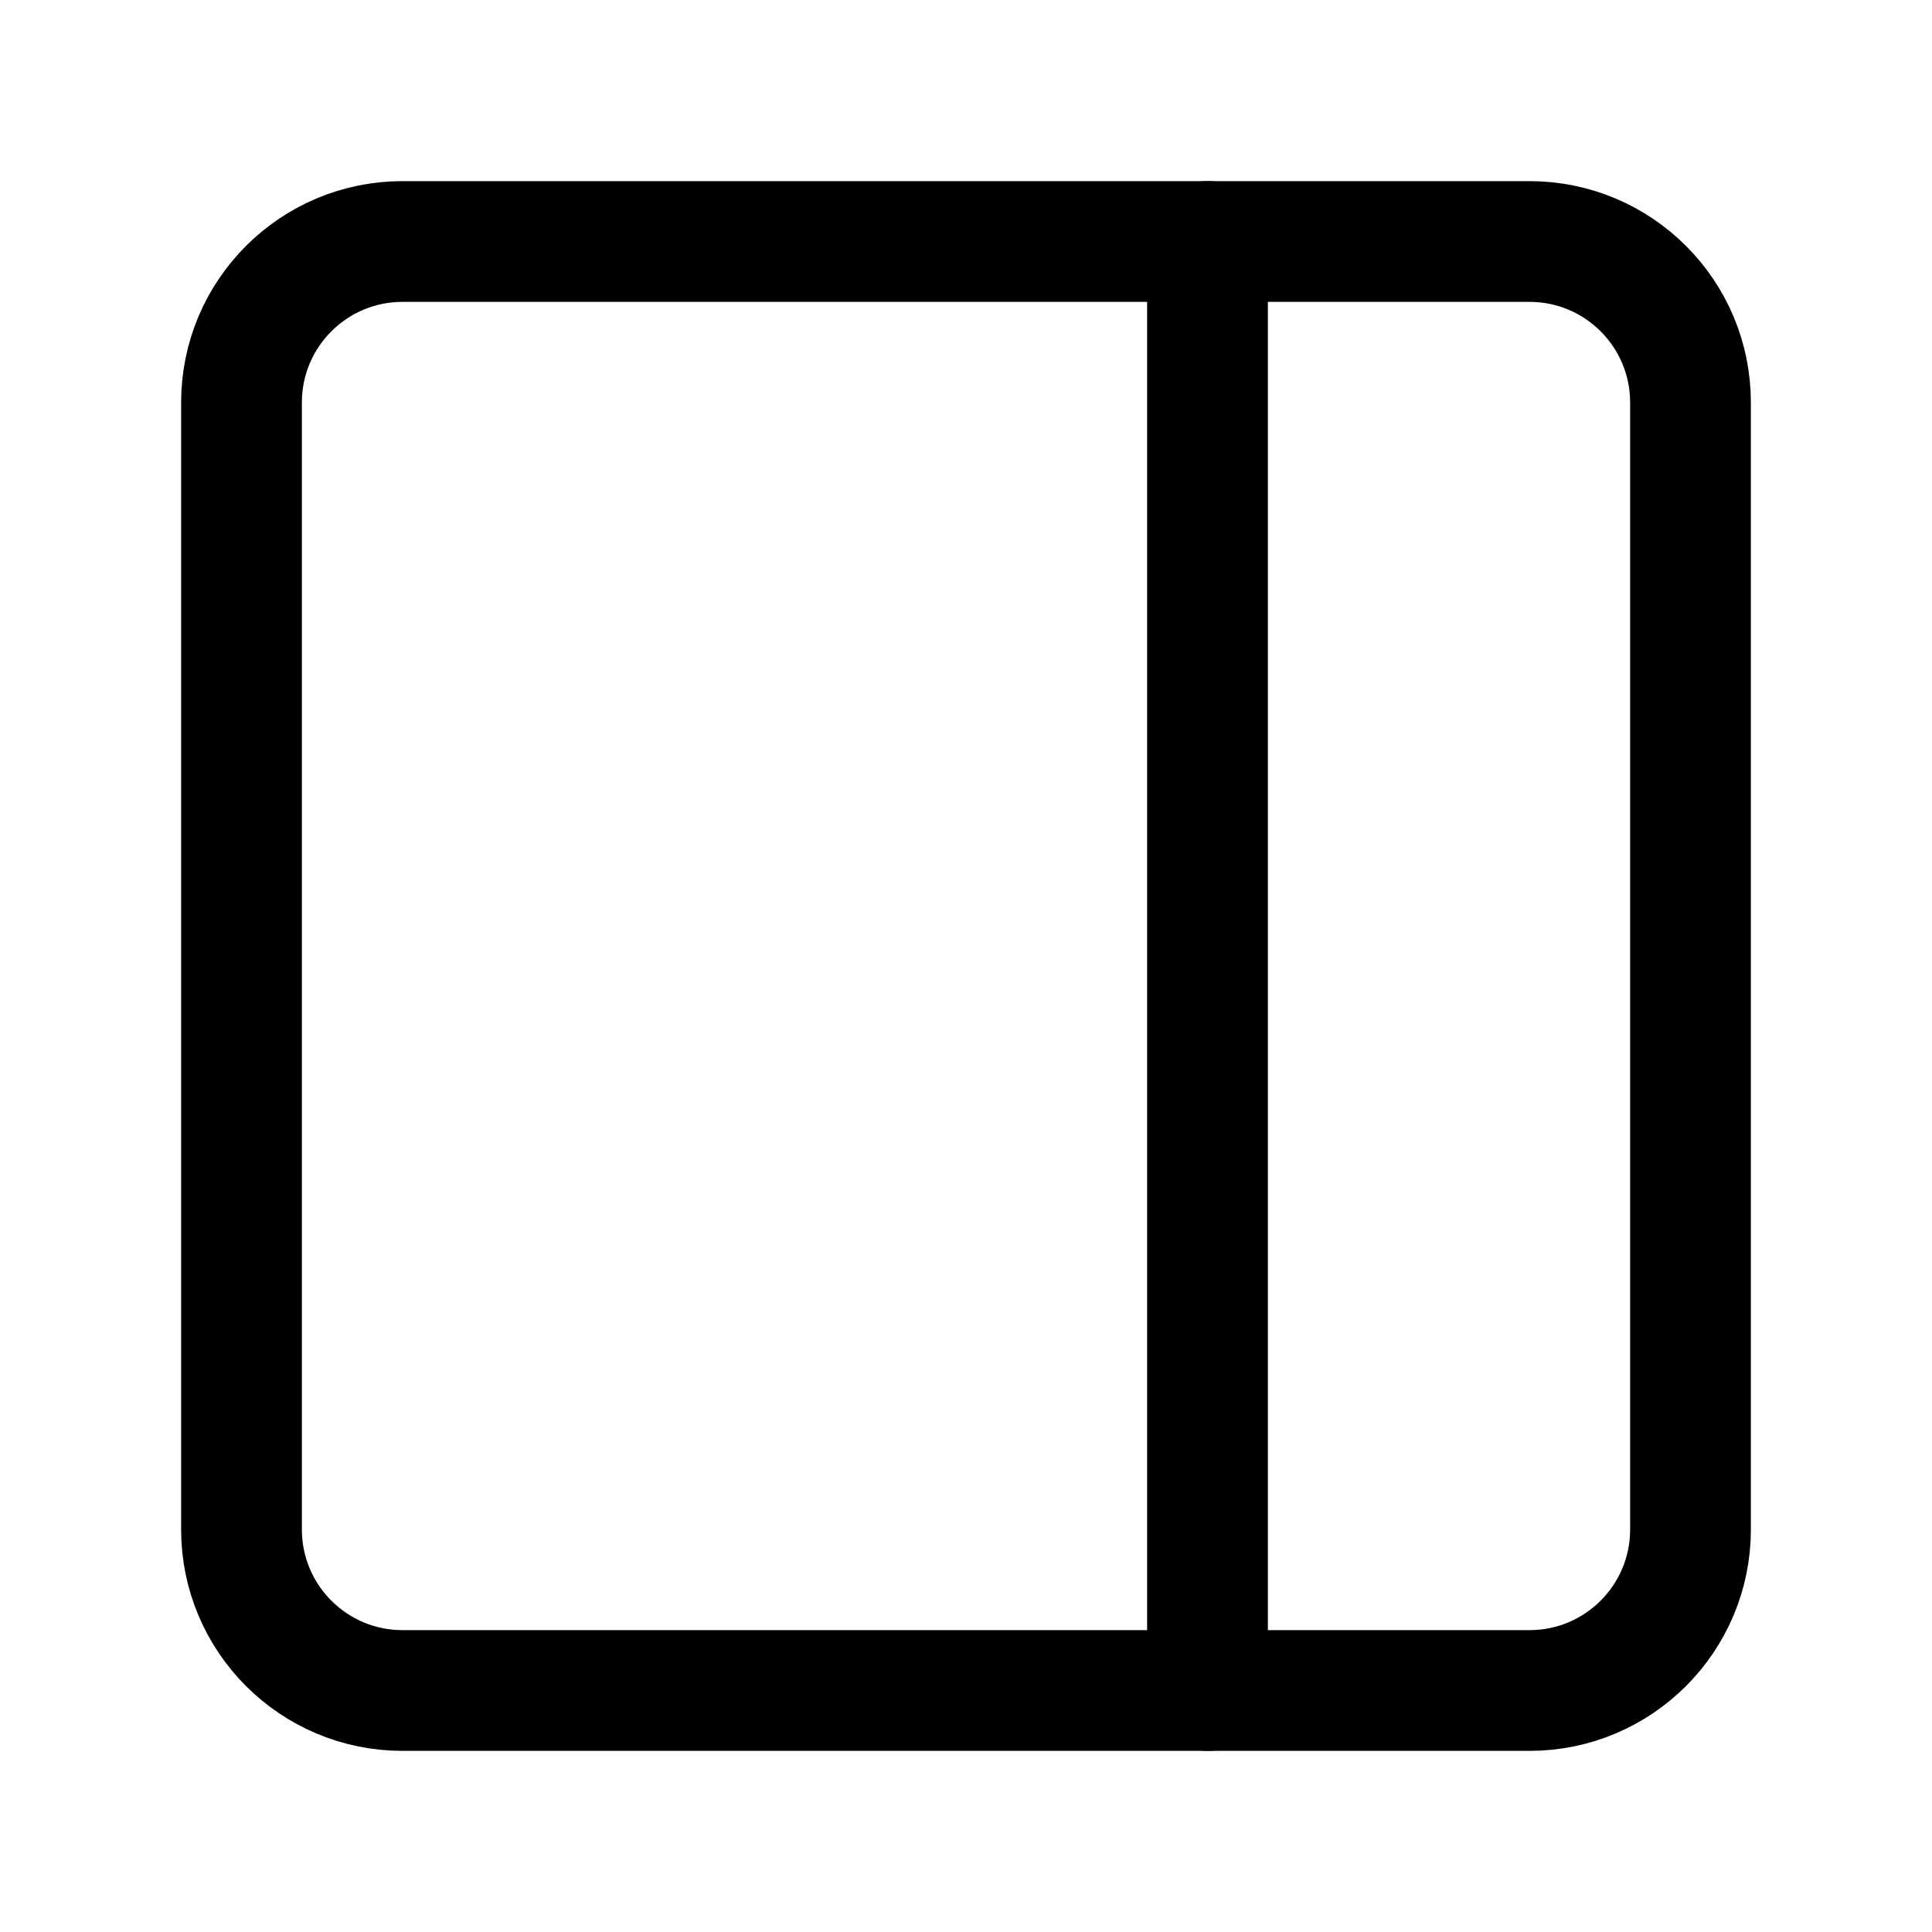
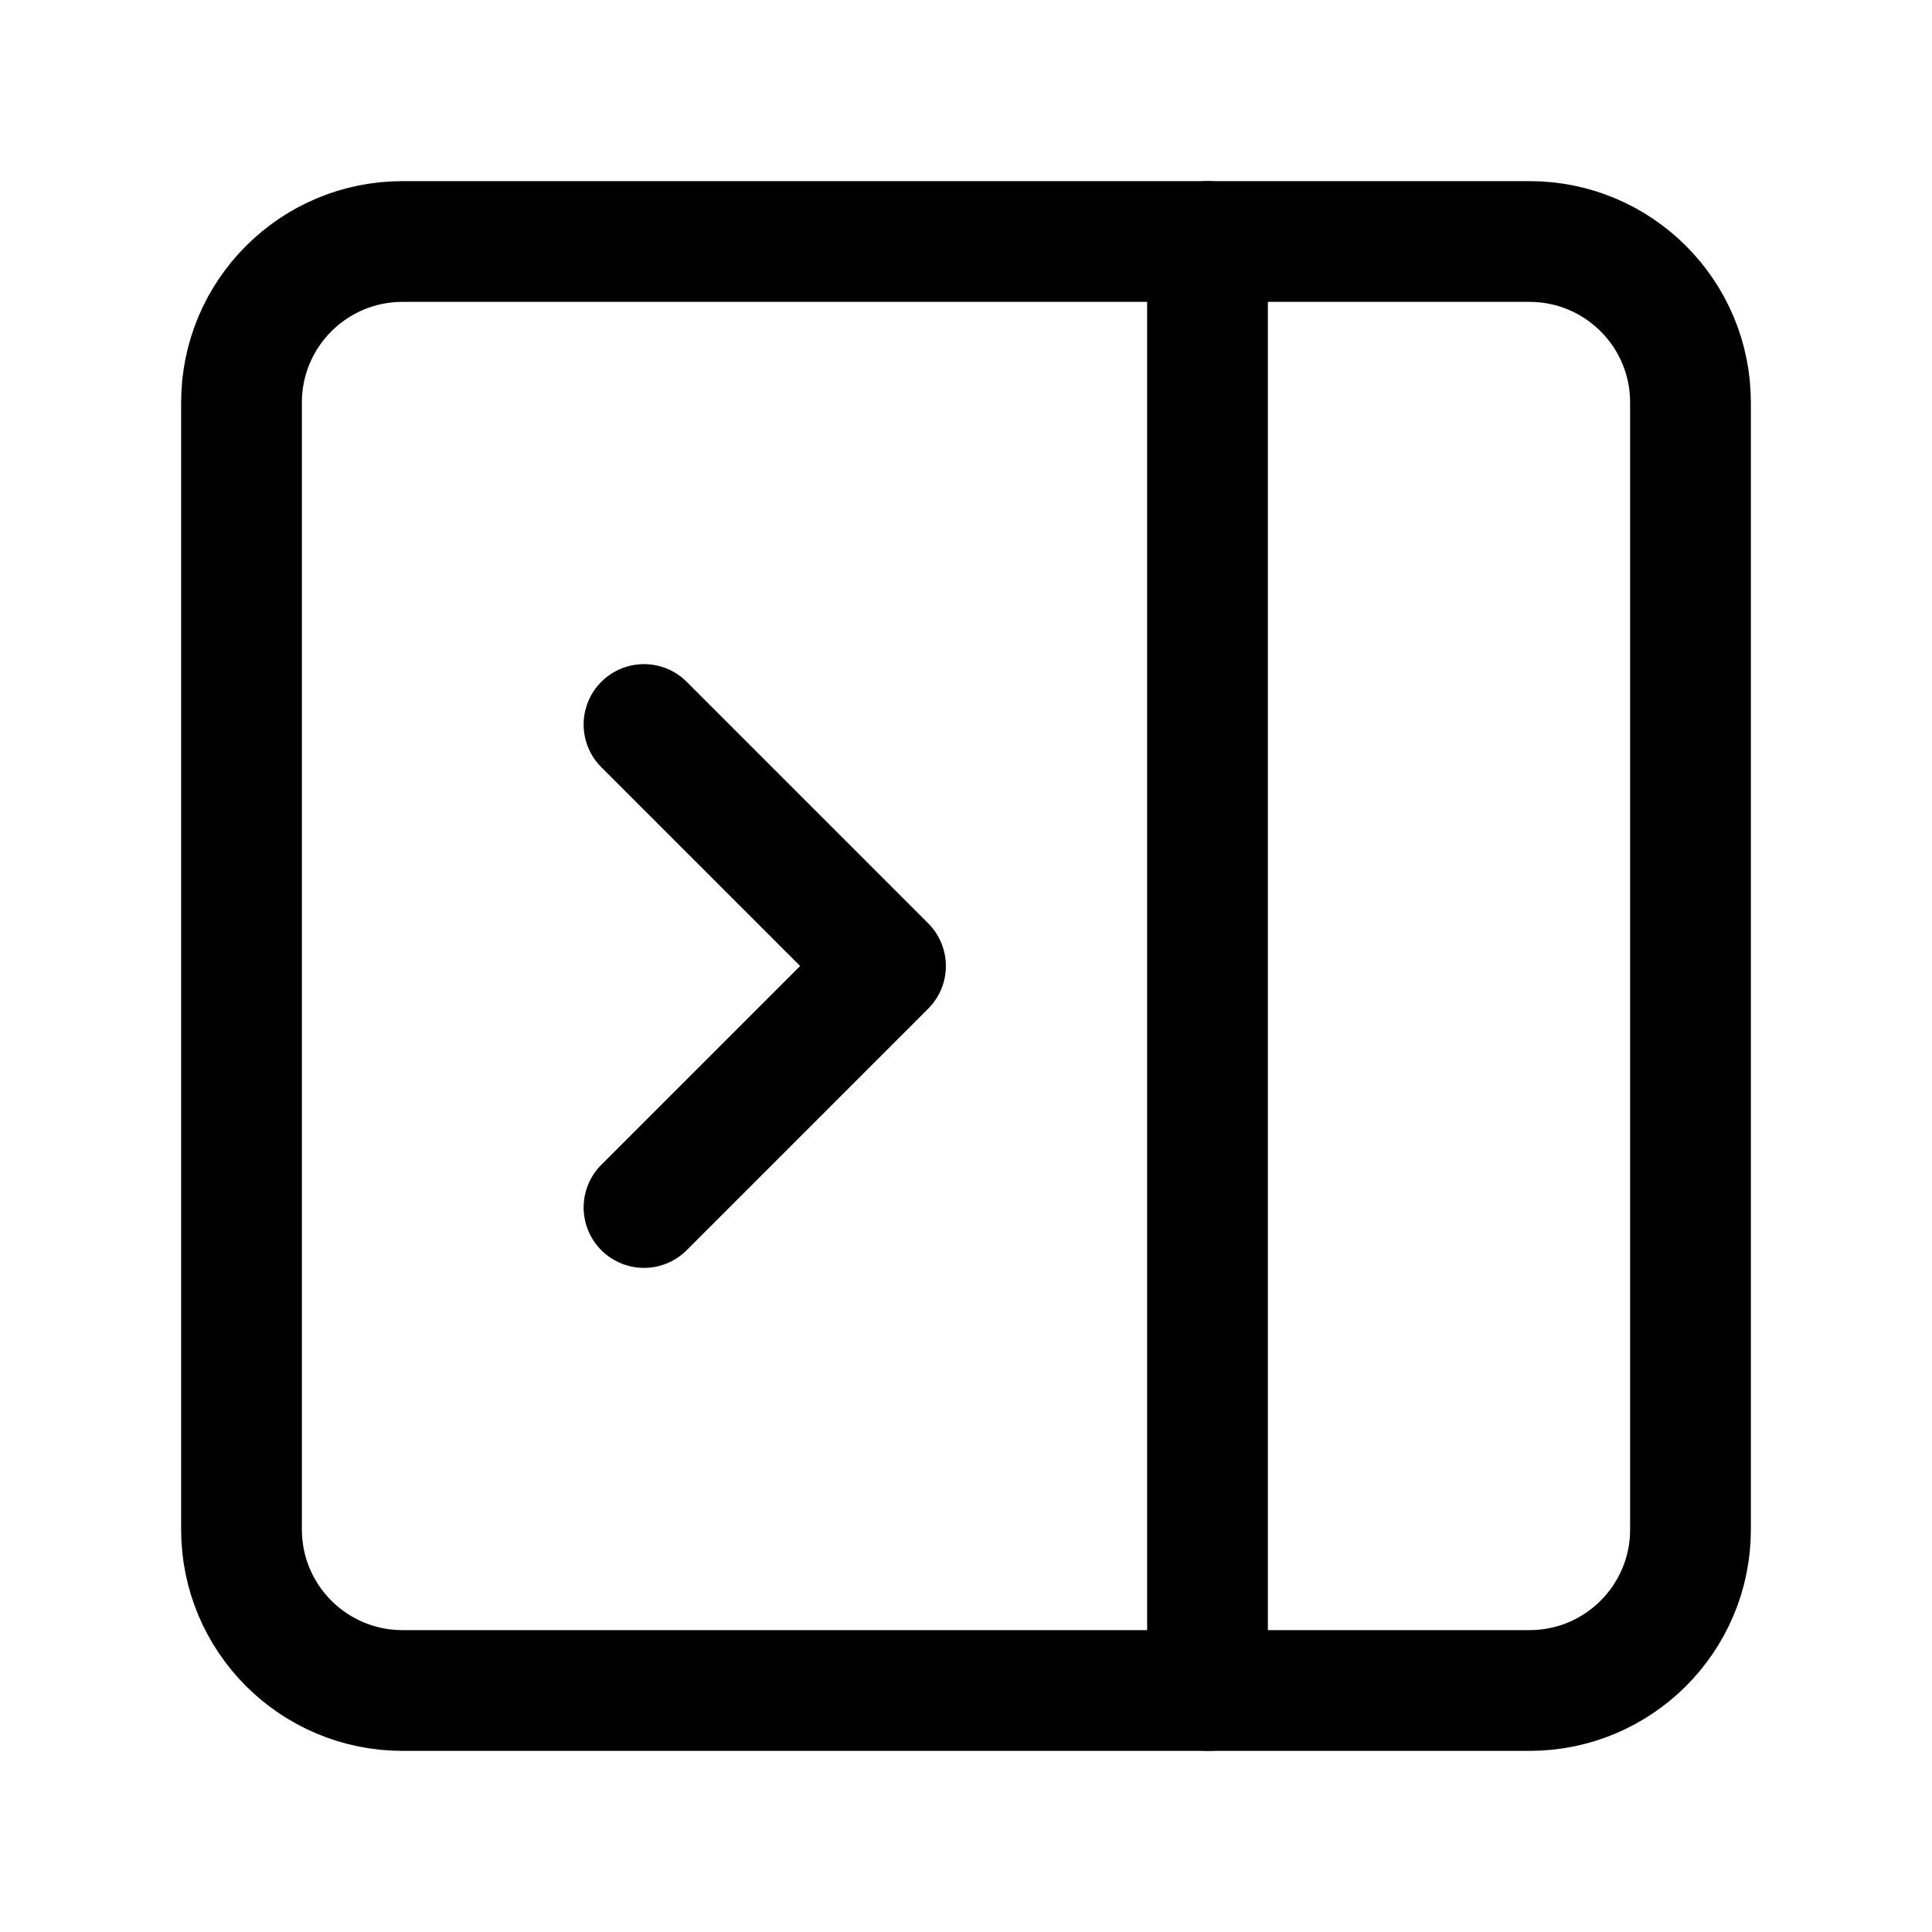
<svg xmlns="http://www.w3.org/2000/svg" width="24" height="24" viewBox="0 0 24 24" fill="none" stroke="currentColor" stroke-width="1.5" stroke-linecap="round" stroke-linejoin="round">
  <rect width="18" height="18" x="3" y="3" rx="2" />
  <path d="M15 3v18" />
+   <path d="m8 9 3 3-3 3" />
</svg>
